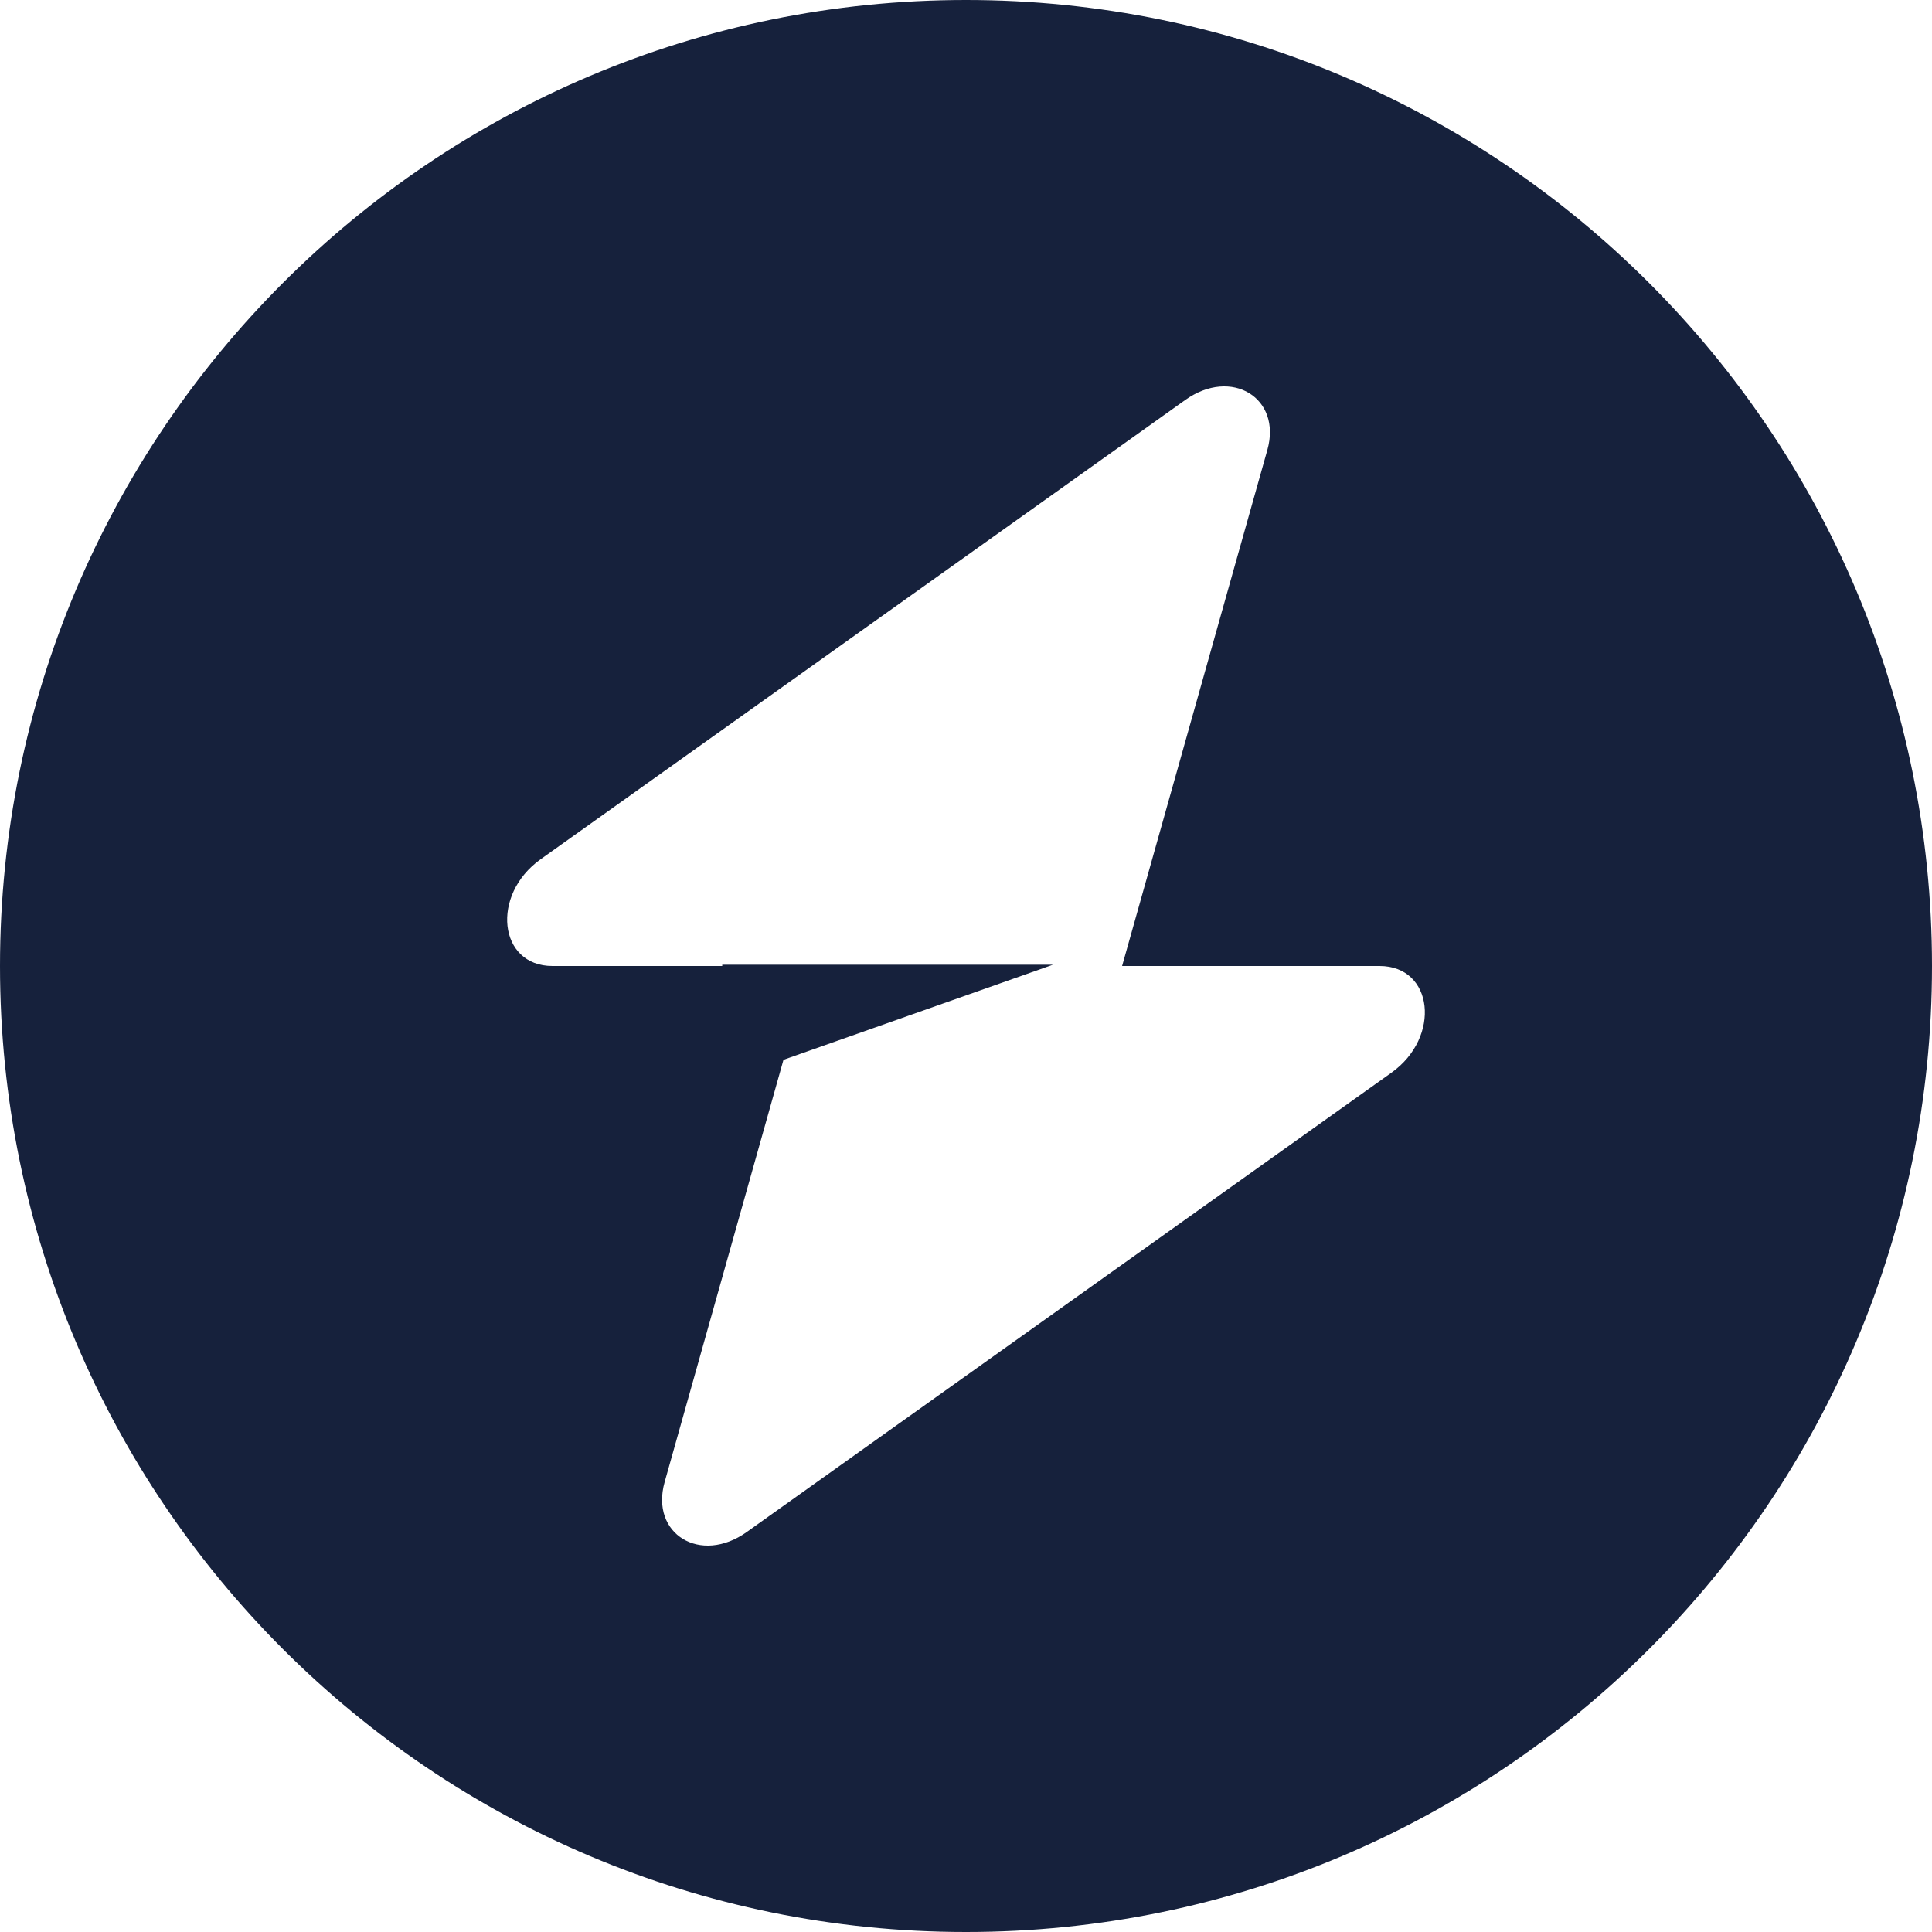
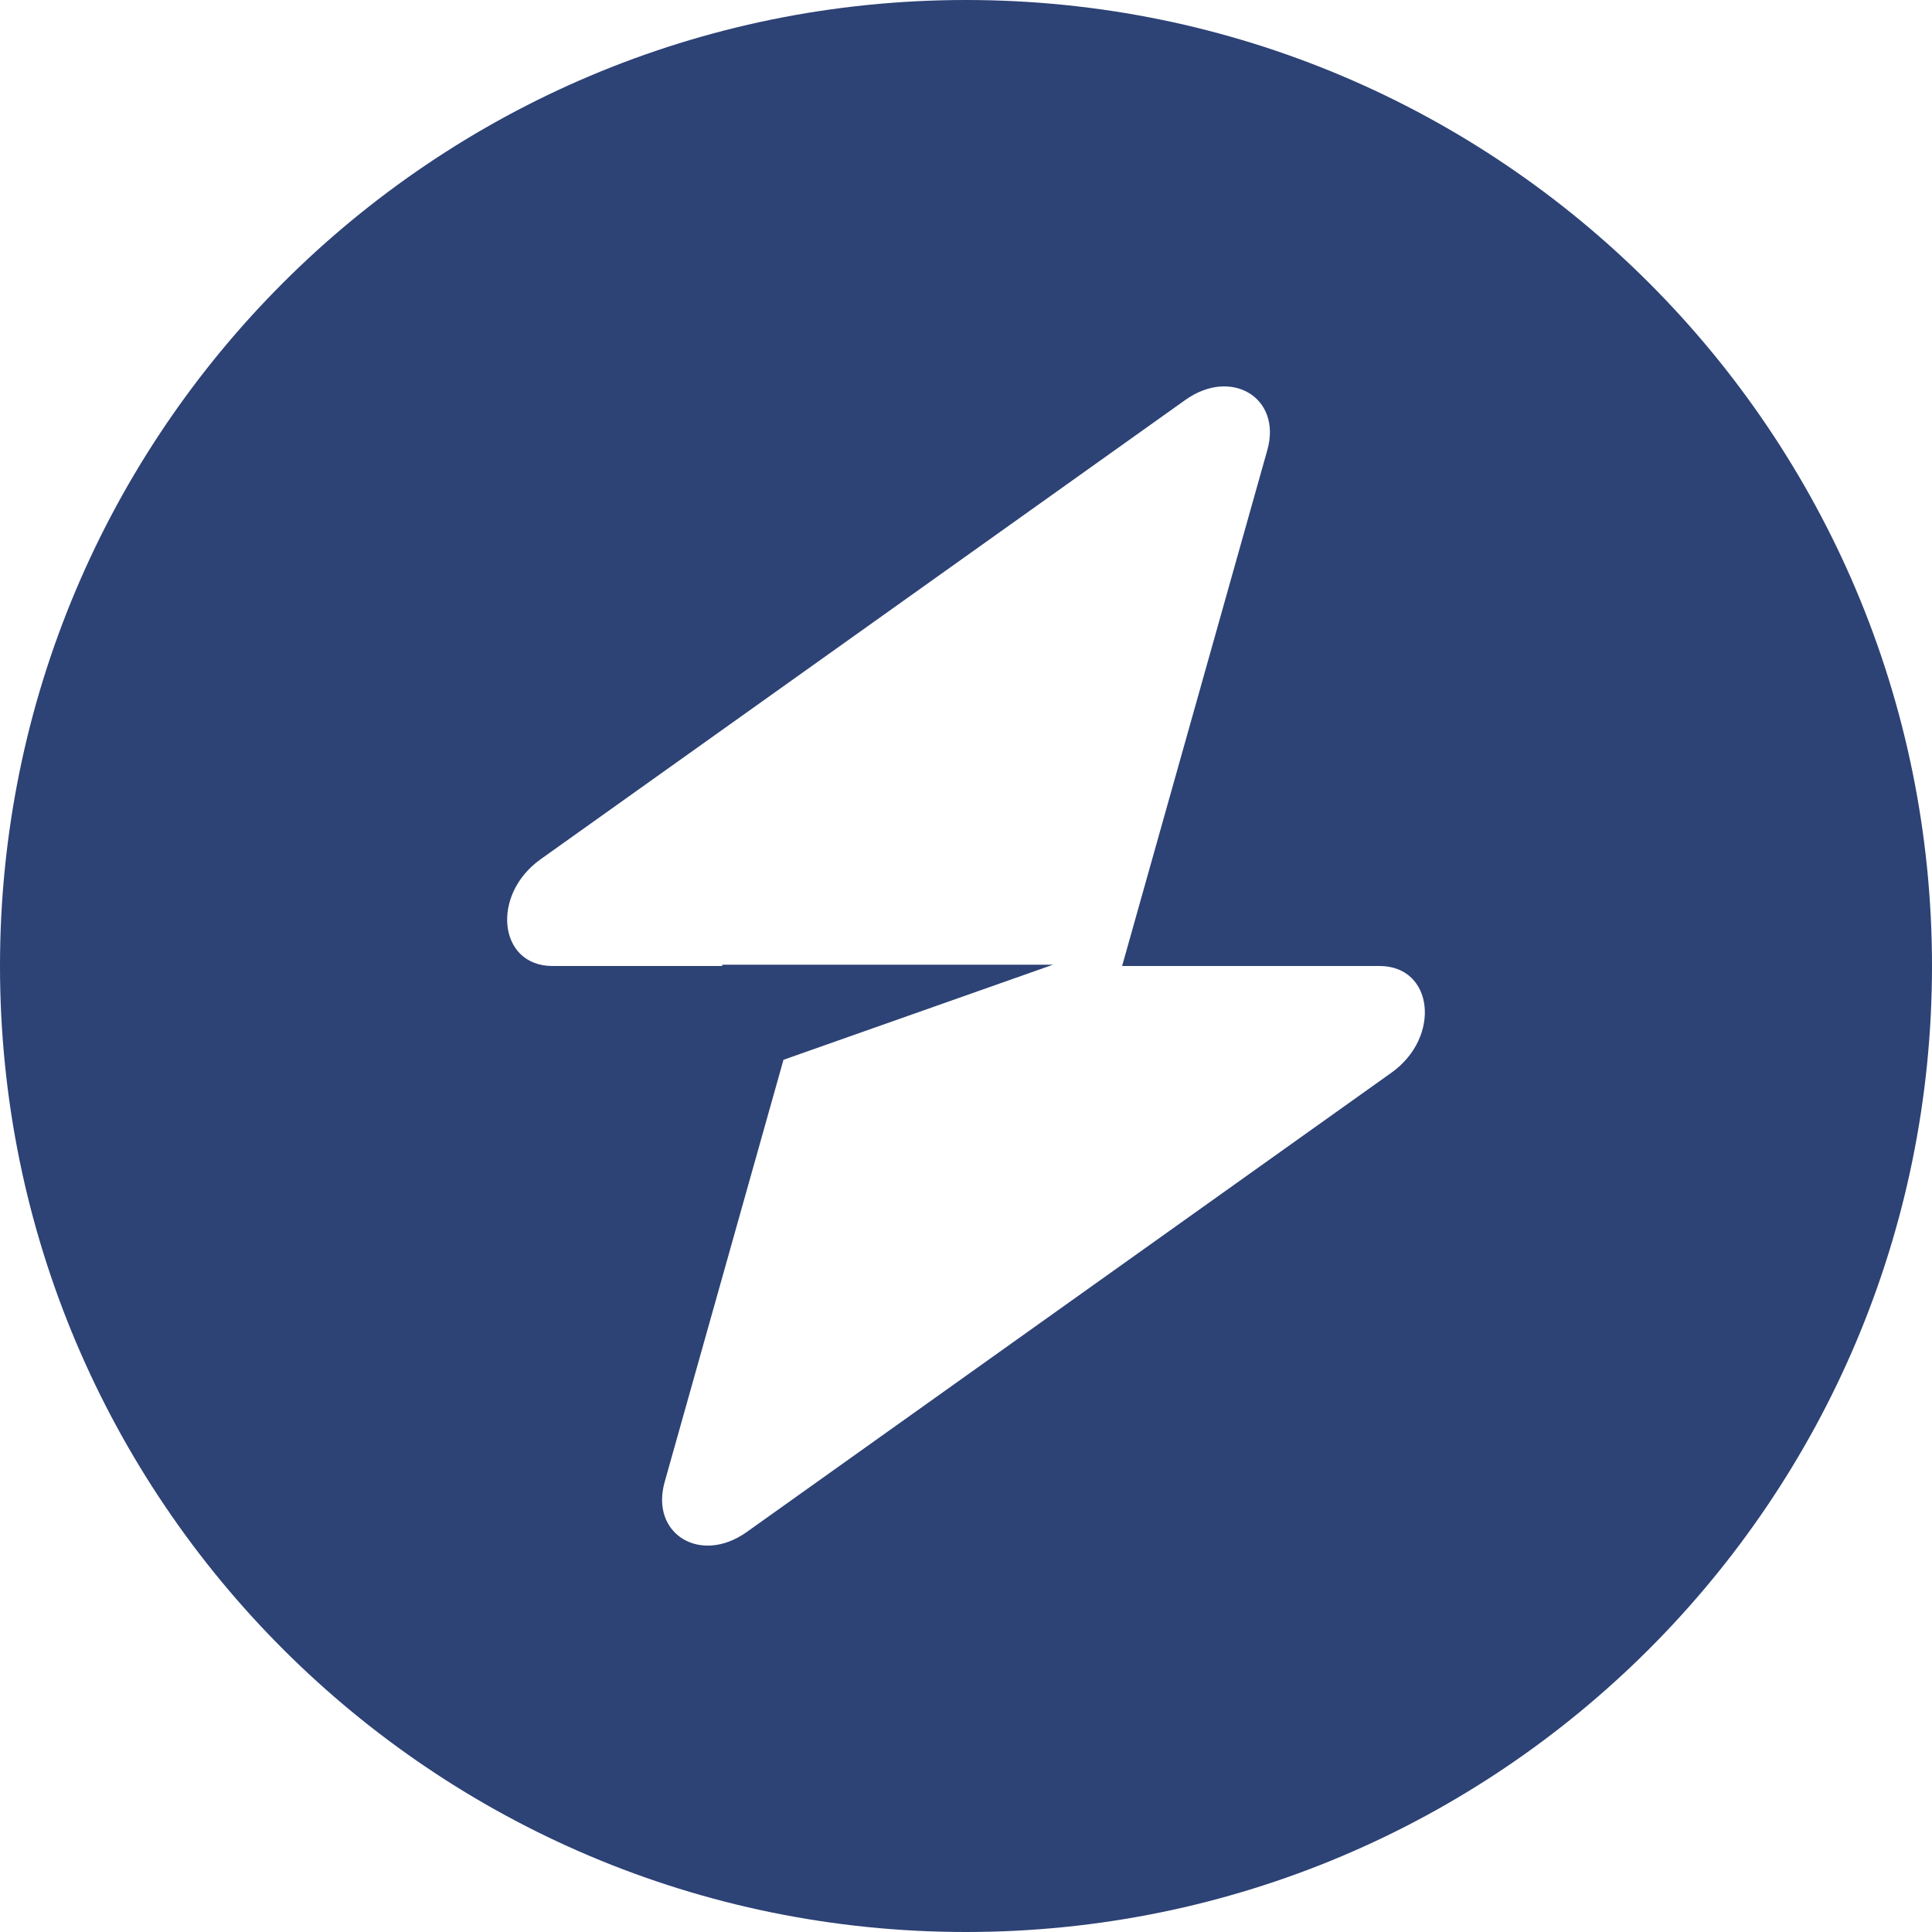
<svg xmlns="http://www.w3.org/2000/svg" width="40" height="40" viewBox="0 0 40 40" fill="none">
-   <path fill-rule="evenodd" clip-rule="evenodd" d="M20 40C31.046 40 40 31.046 40 20C40 8.954 31.046 0 20 0C8.954 0 0 8.954 0 20C0 31.046 8.954 40 20 40ZM26.239 9.317C26.543 8.238 25.496 7.6 24.54 8.281L11.193 17.79C10.156 18.528 10.319 20 11.438 20H14.953V19.973H21.802L16.221 21.942L13.761 30.683C13.457 31.762 14.504 32.4 15.46 31.719L28.807 22.21C29.844 21.472 29.681 20 28.562 20H23.232L26.239 9.317Z" fill="#16213C" />
+   <path fill-rule="evenodd" clip-rule="evenodd" d="M20 40C31.046 40 40 31.046 40 20C40 8.954 31.046 0 20 0C8.954 0 0 8.954 0 20C0 31.046 8.954 40 20 40ZM26.239 9.317C26.543 8.238 25.496 7.6 24.54 8.281L11.193 17.79C10.156 18.528 10.319 20 11.438 20H14.953V19.973H21.802L16.221 21.942L13.761 30.683C13.457 31.762 14.504 32.4 15.46 31.719L28.807 22.21C29.844 21.472 29.681 20 28.562 20H23.232L26.239 9.317Z" fill="#2D4275" />
</svg>
